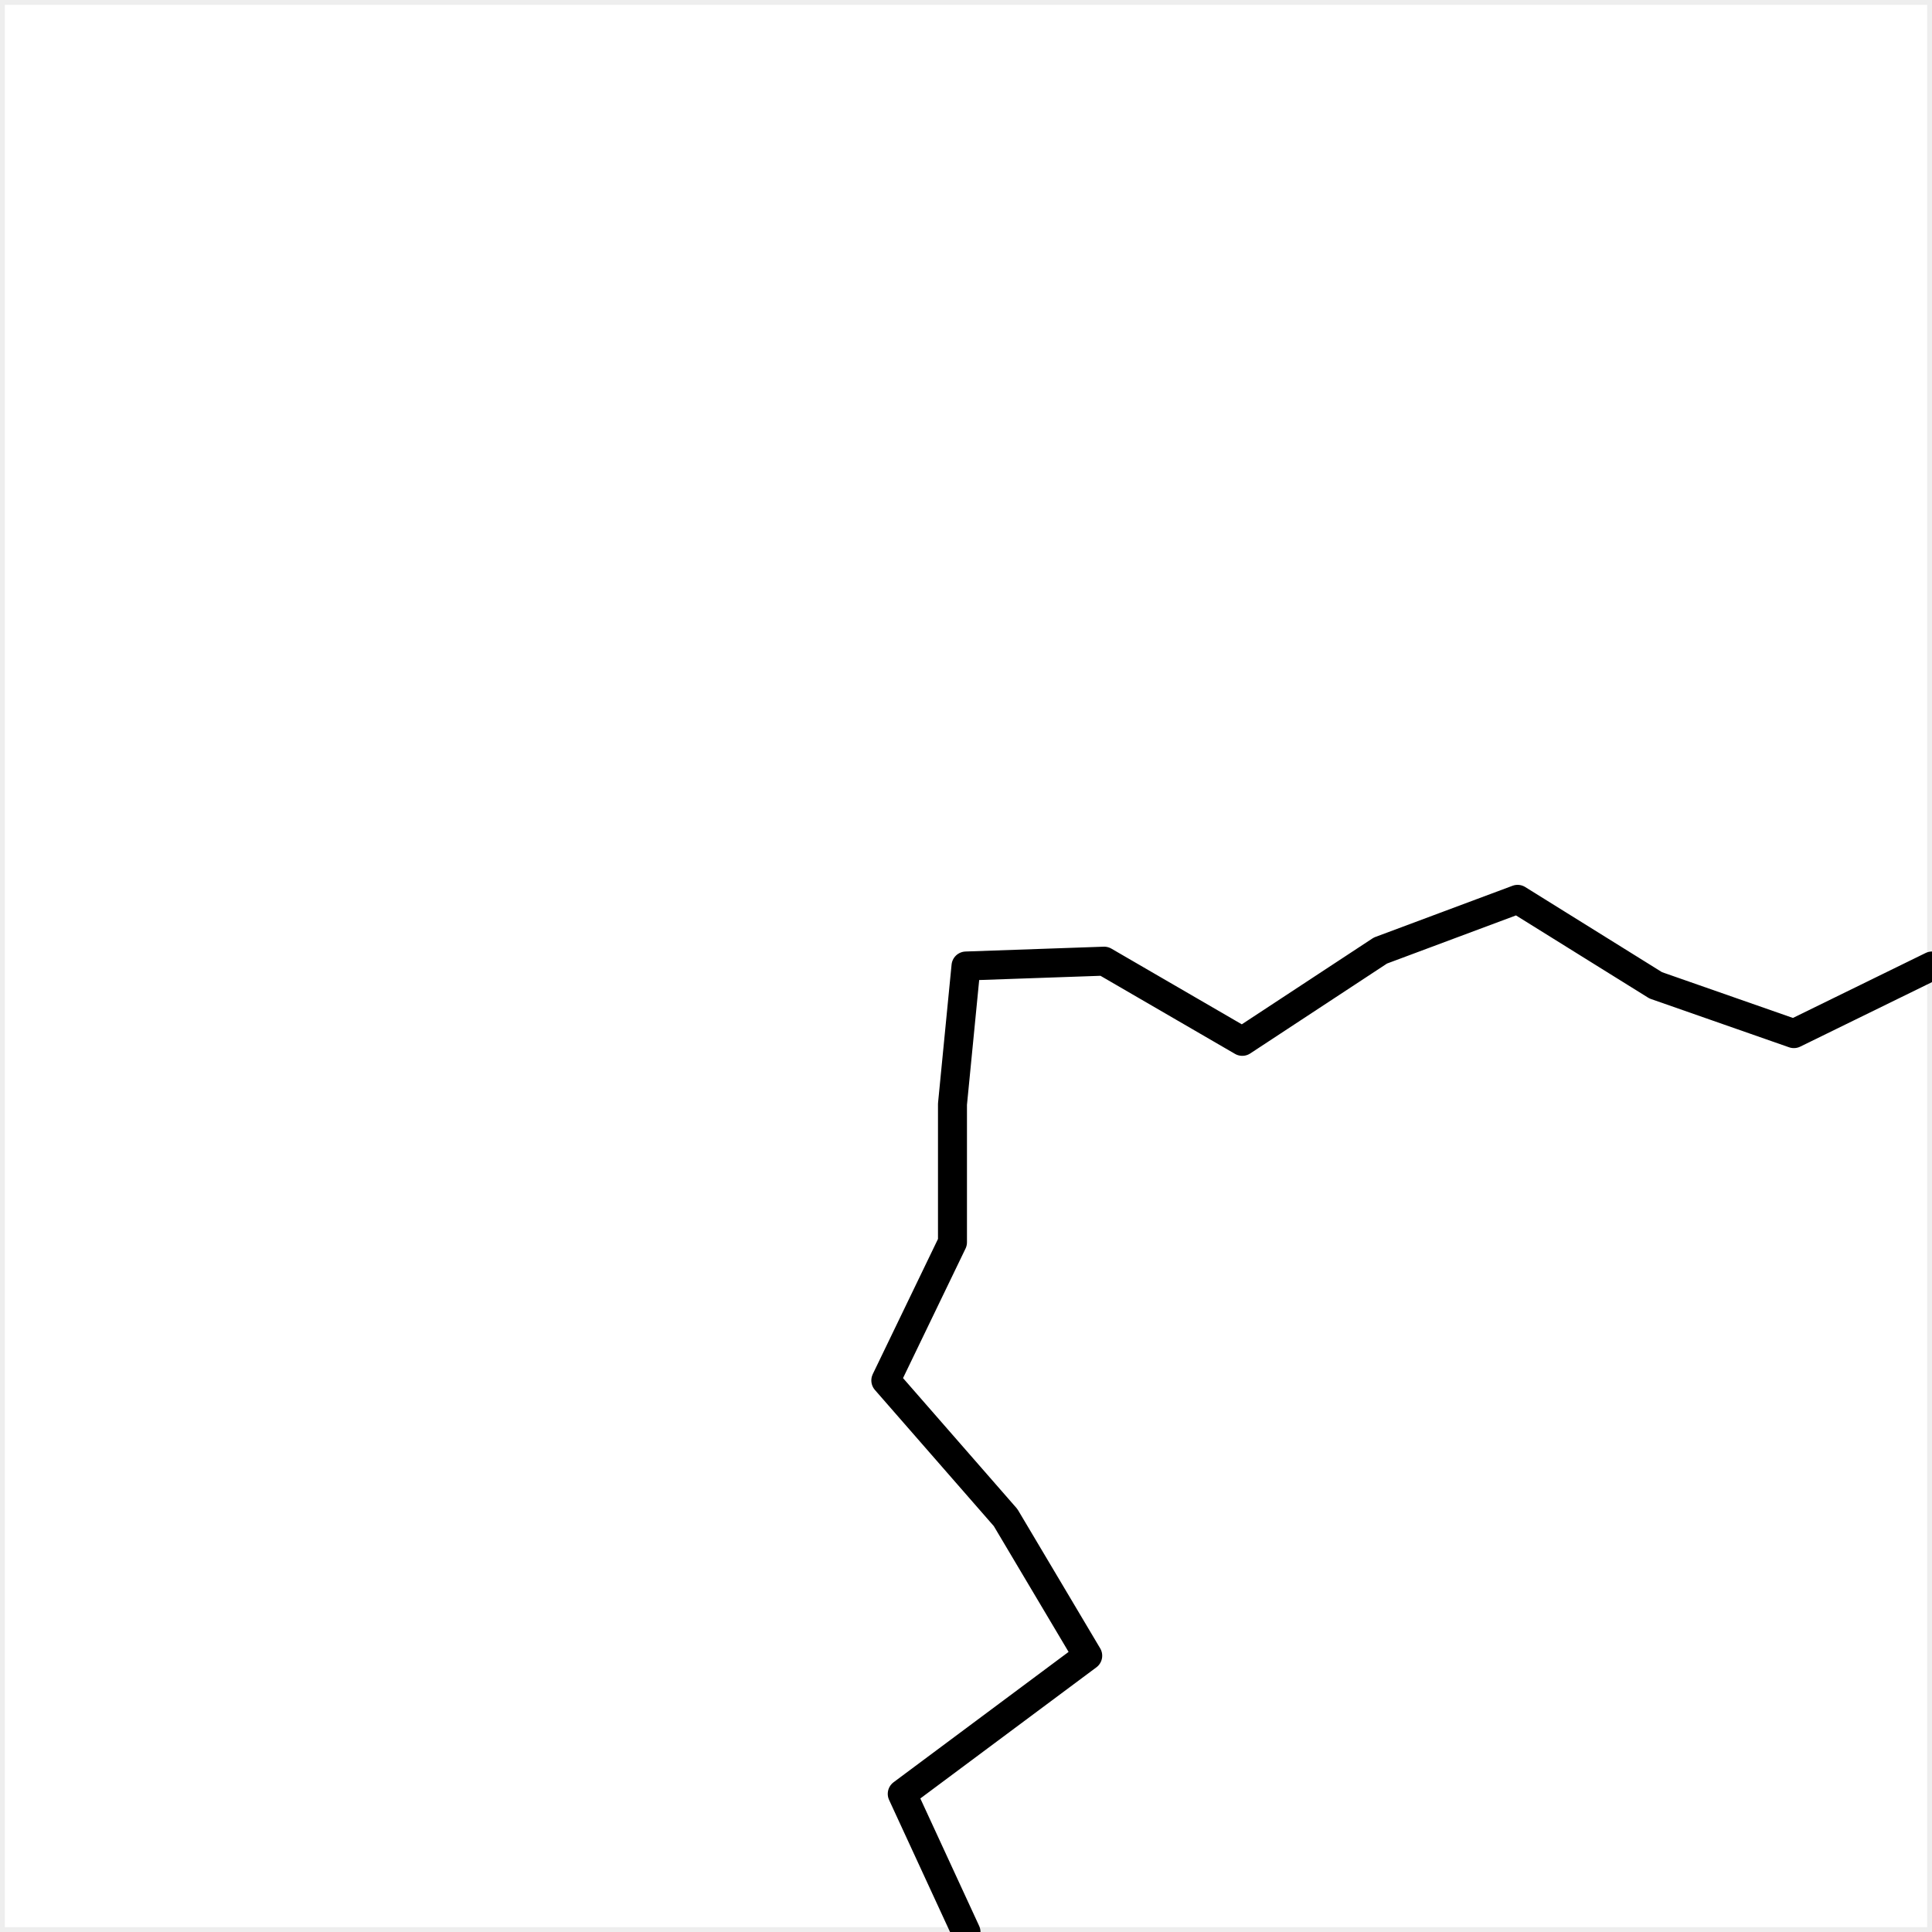
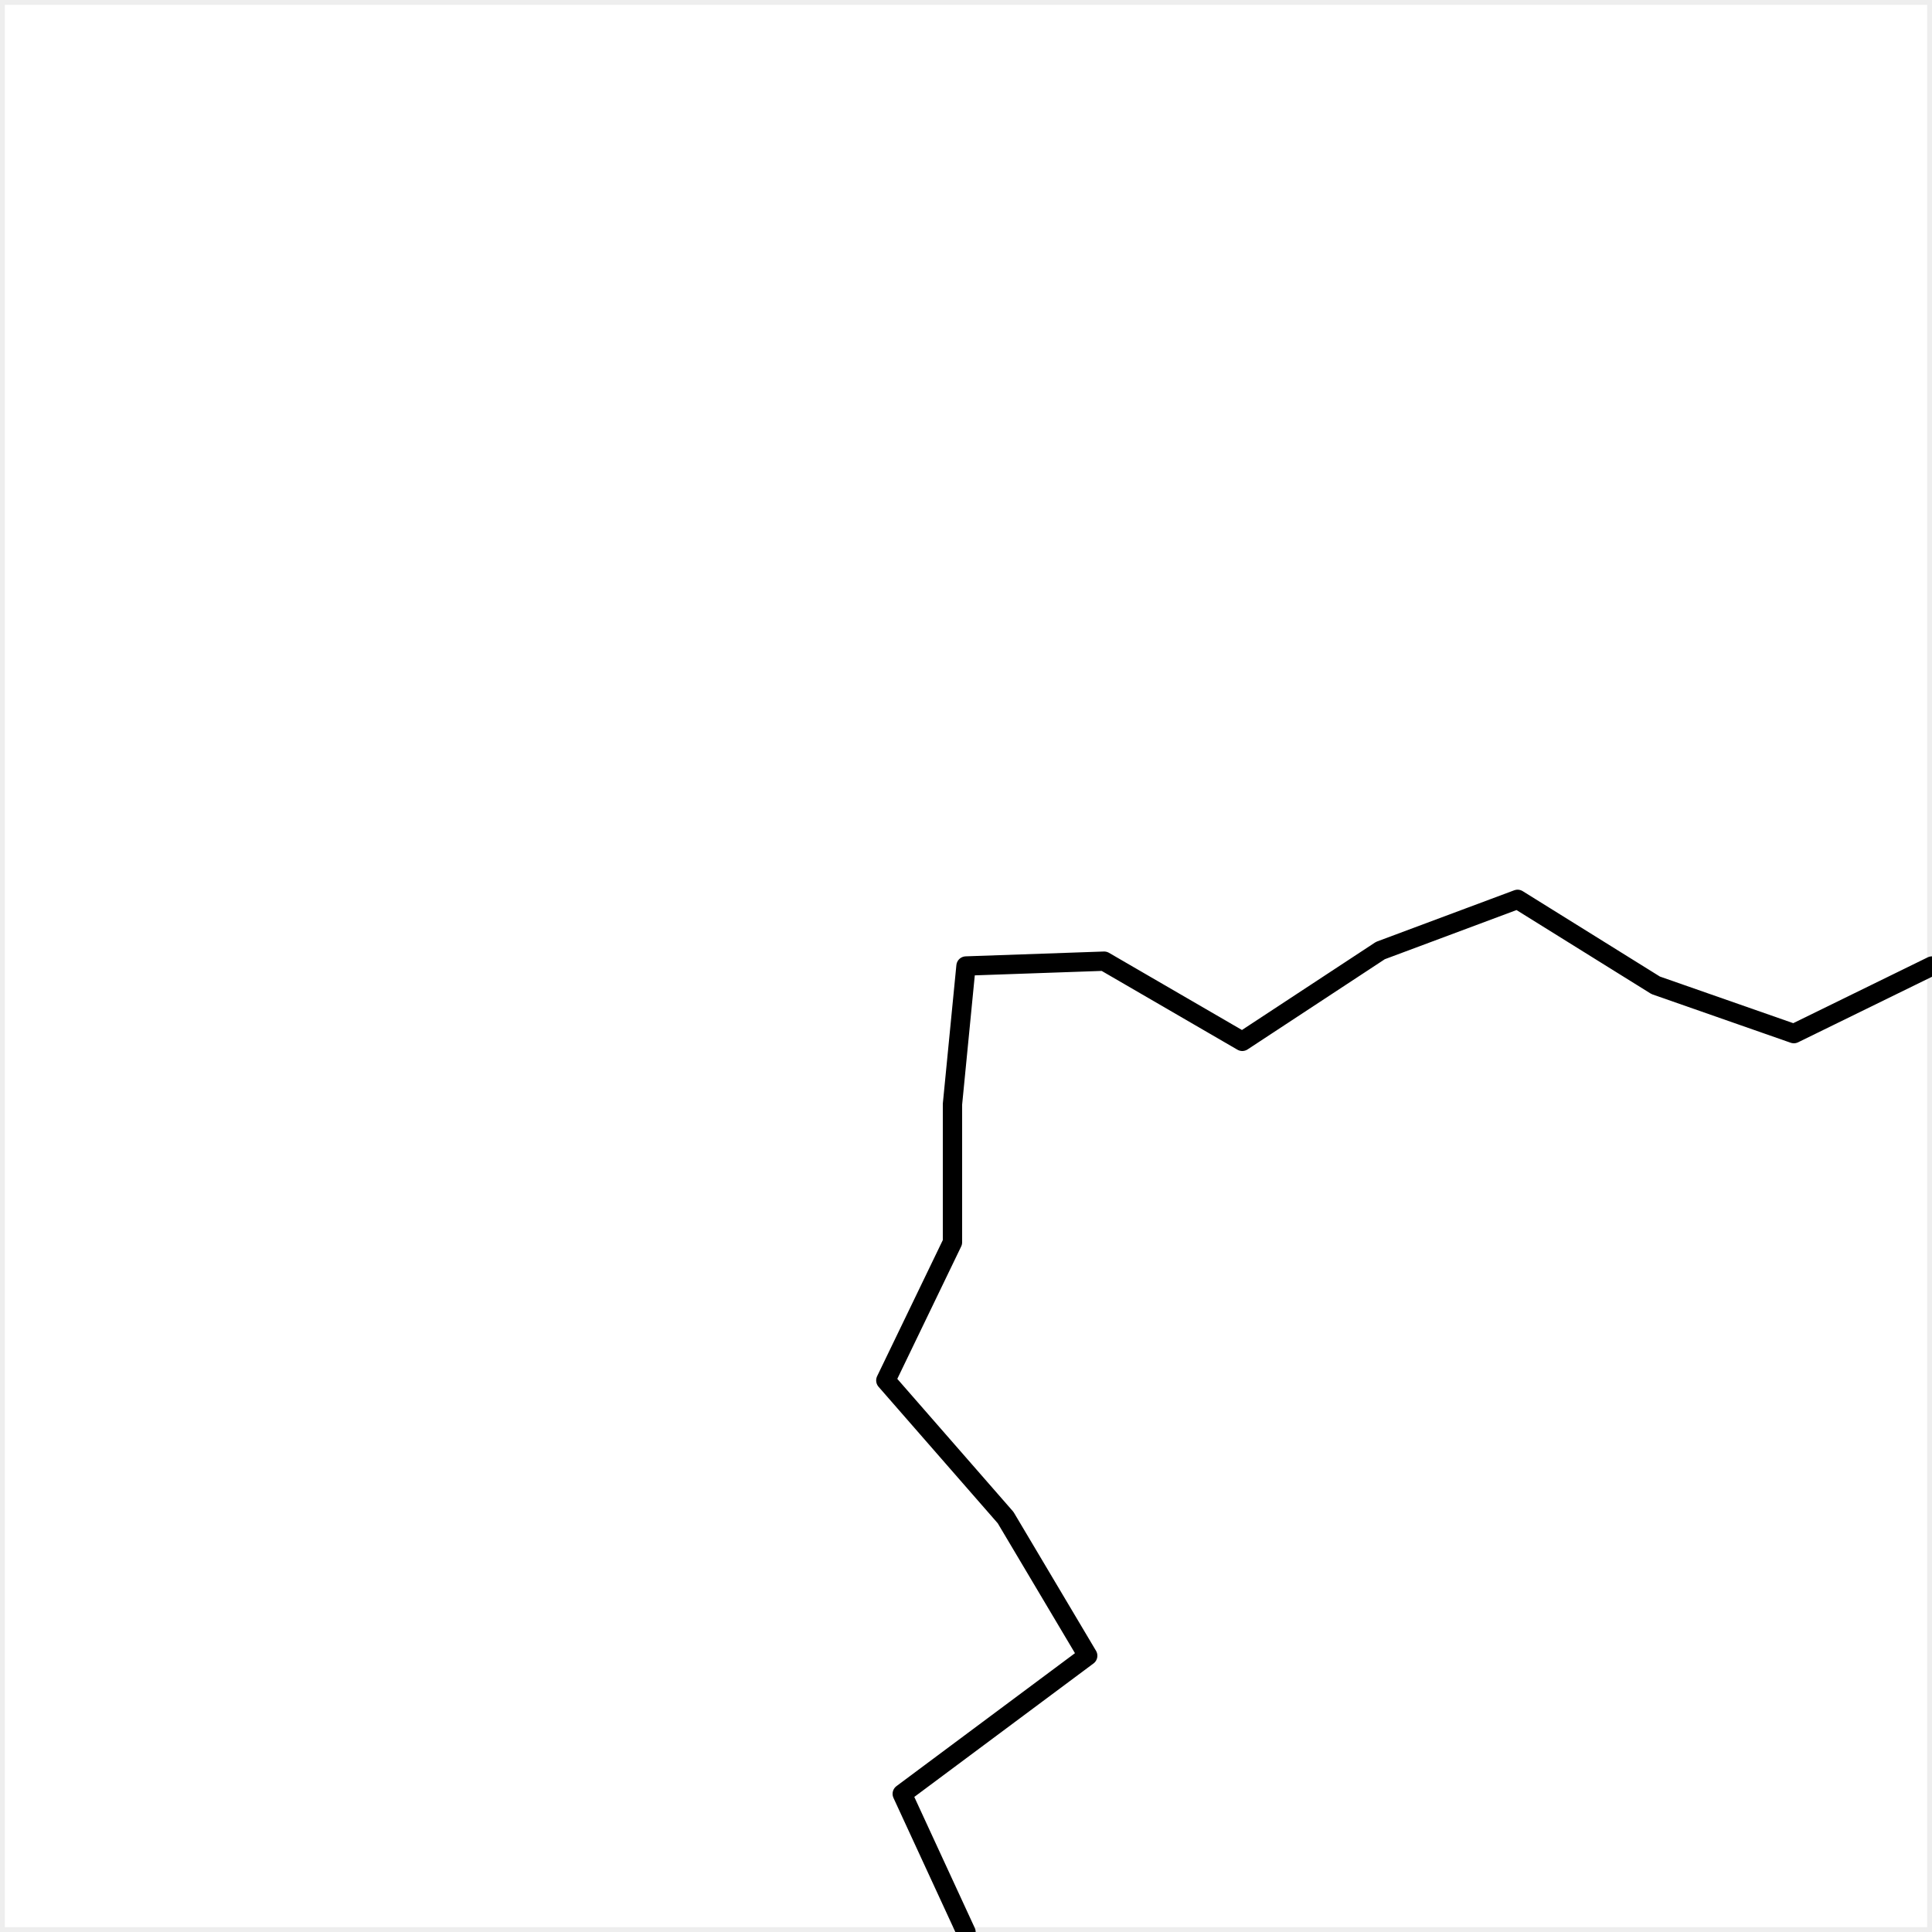
<svg xmlns="http://www.w3.org/2000/svg" width="20mm" height="20mm" viewBox="0 0 20 20">
  <rect x="0" y="0" width="20" height="20" fill="white" stroke="#eee" stroke-width="0.1" />
-   <polyline points="10,20 9.34,18.57 11.26,17.14 10.41,15.71 9.17,14.29 9.86,12.86 9.86,11.43 10,10 11.43,9.95 12.86,10.78 14.29,9.84 15.71,9.31 17.14,10.2 18.57,10.7 20,10" fill="none" stroke="black" stroke-width="0.3" stroke-linecap="round" stroke-linejoin="round" />
+   <polyline points="10,20 9.34,18.57 11.26,17.14 10.41,15.71 9.17,14.29 9.86,12.86 9.86,11.43 10,10 11.43,9.95 12.86,10.78 14.29,9.84 15.71,9.31 17.14,10.2 18.57,10.7 20,10" fill="none" stroke="black" stroke-width="0.2" stroke-linecap="round" stroke-linejoin="round" />
</svg>
